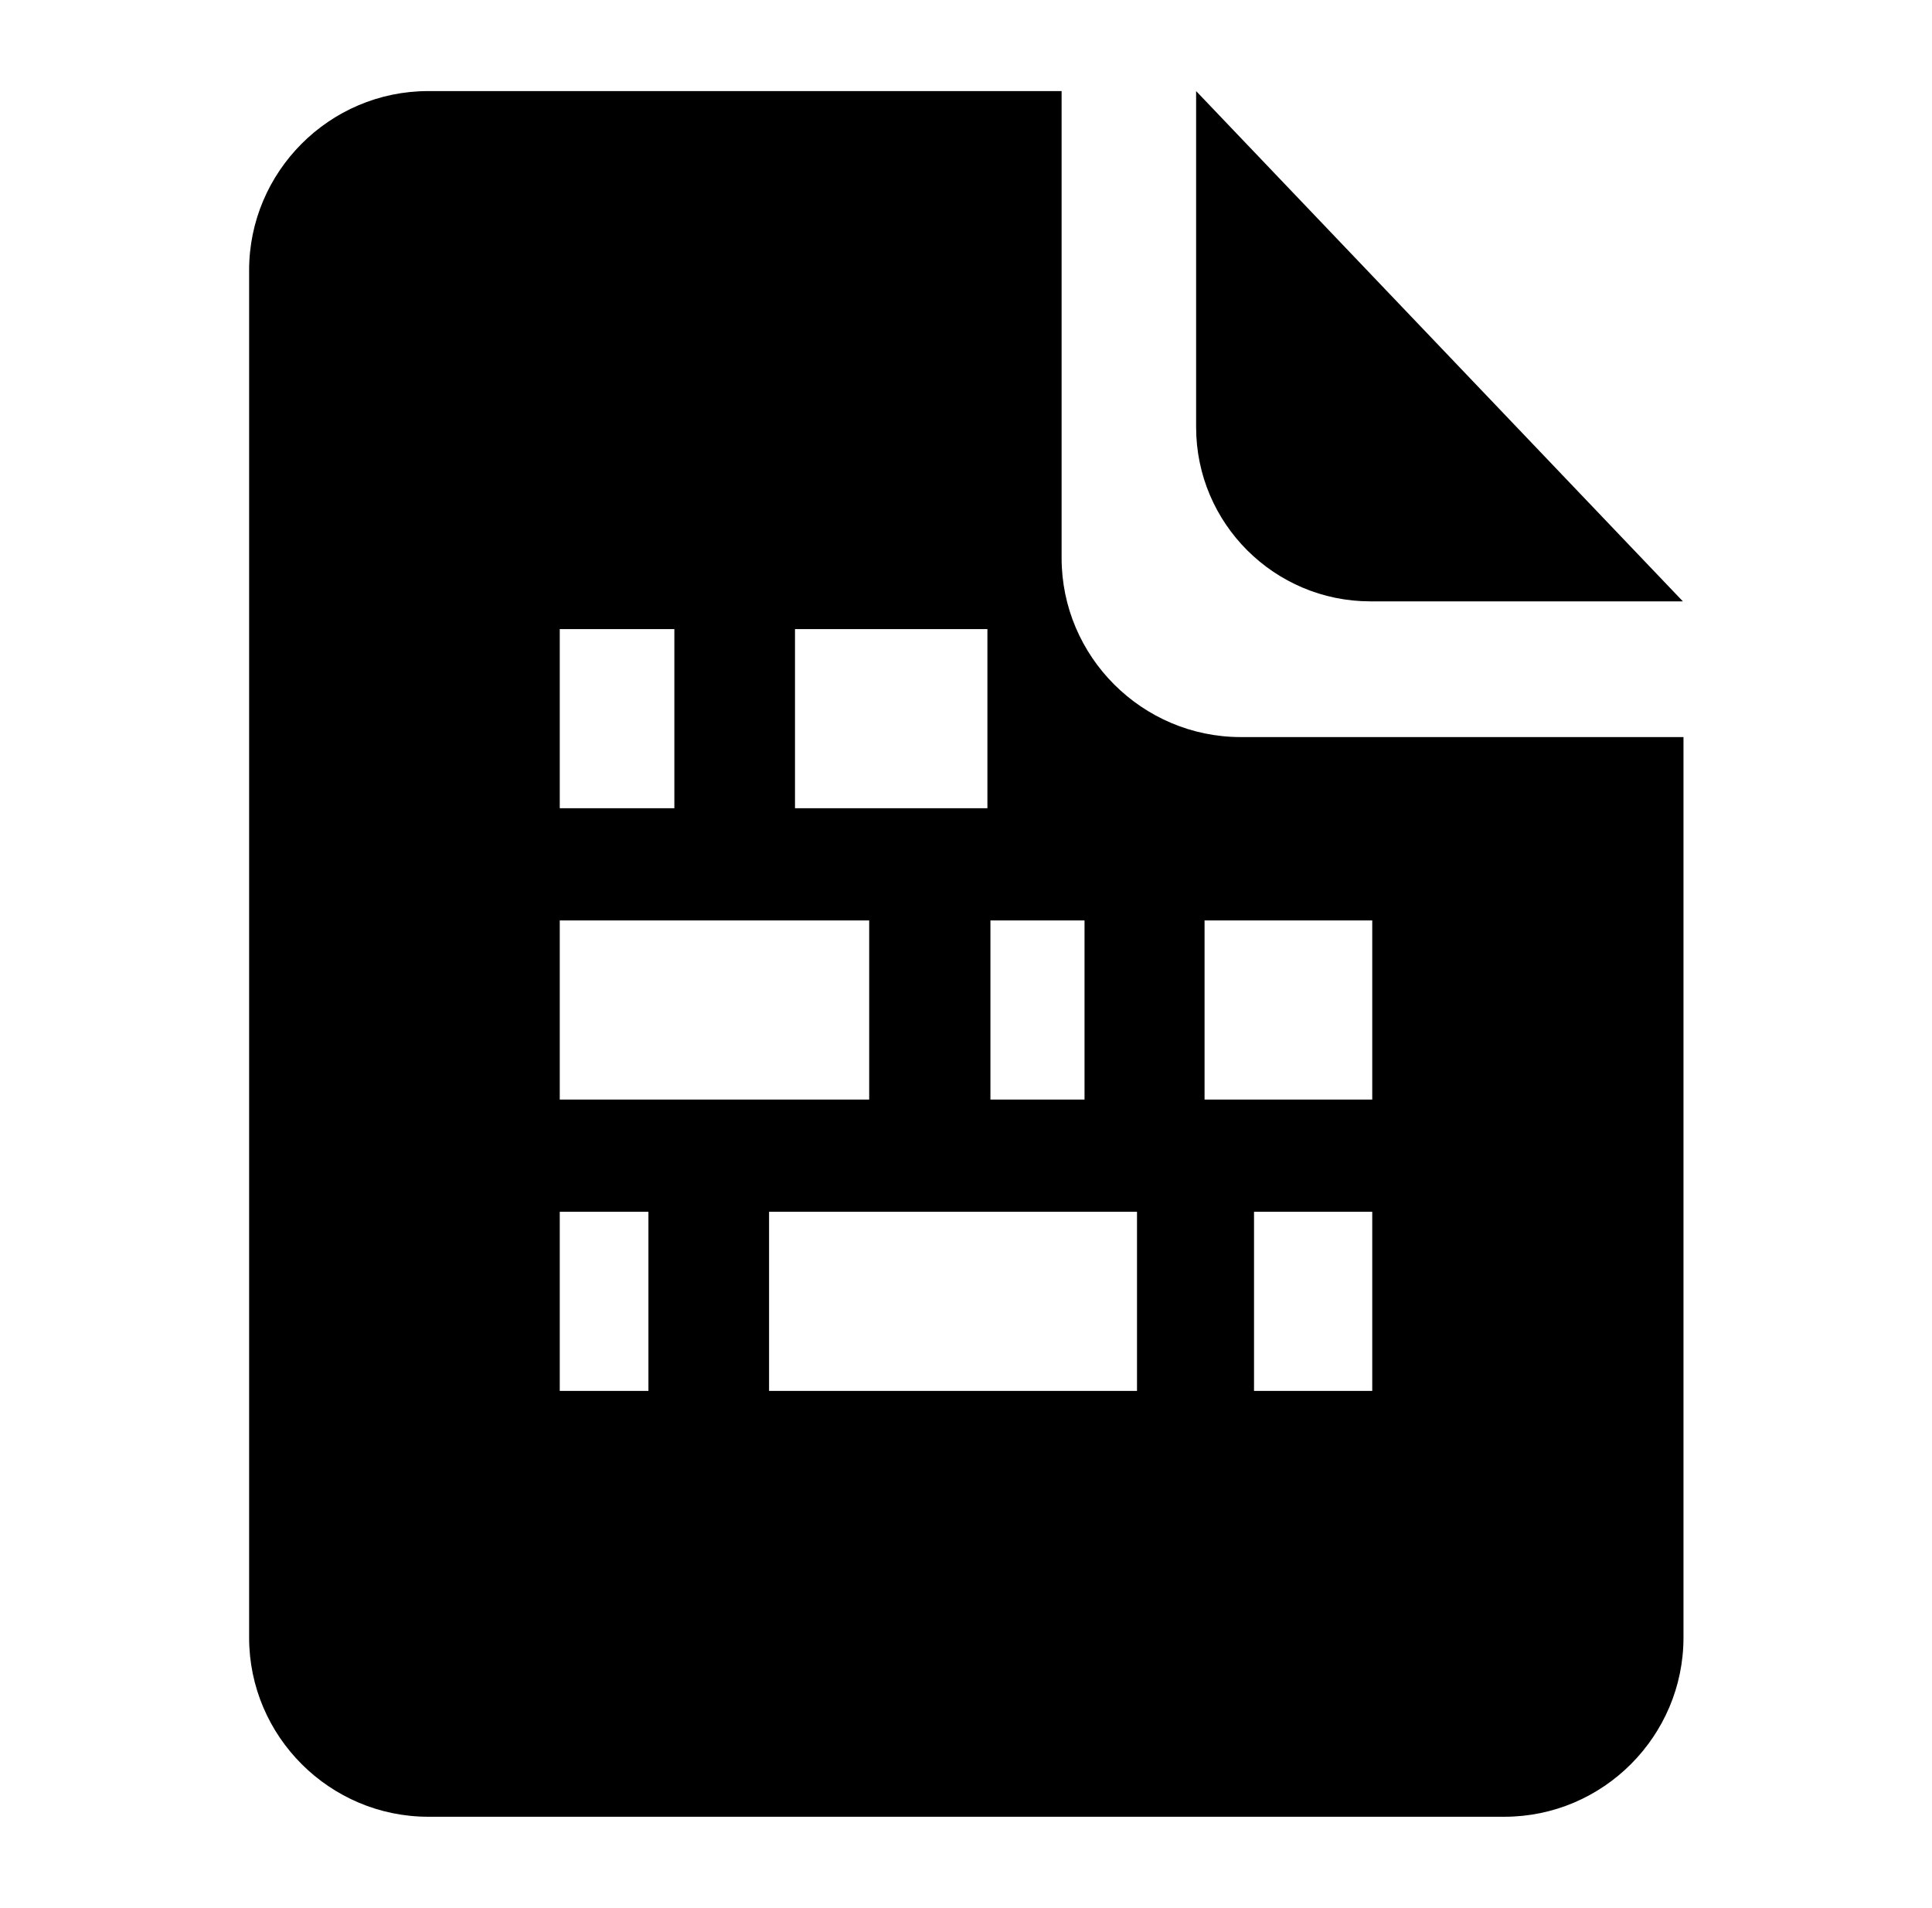
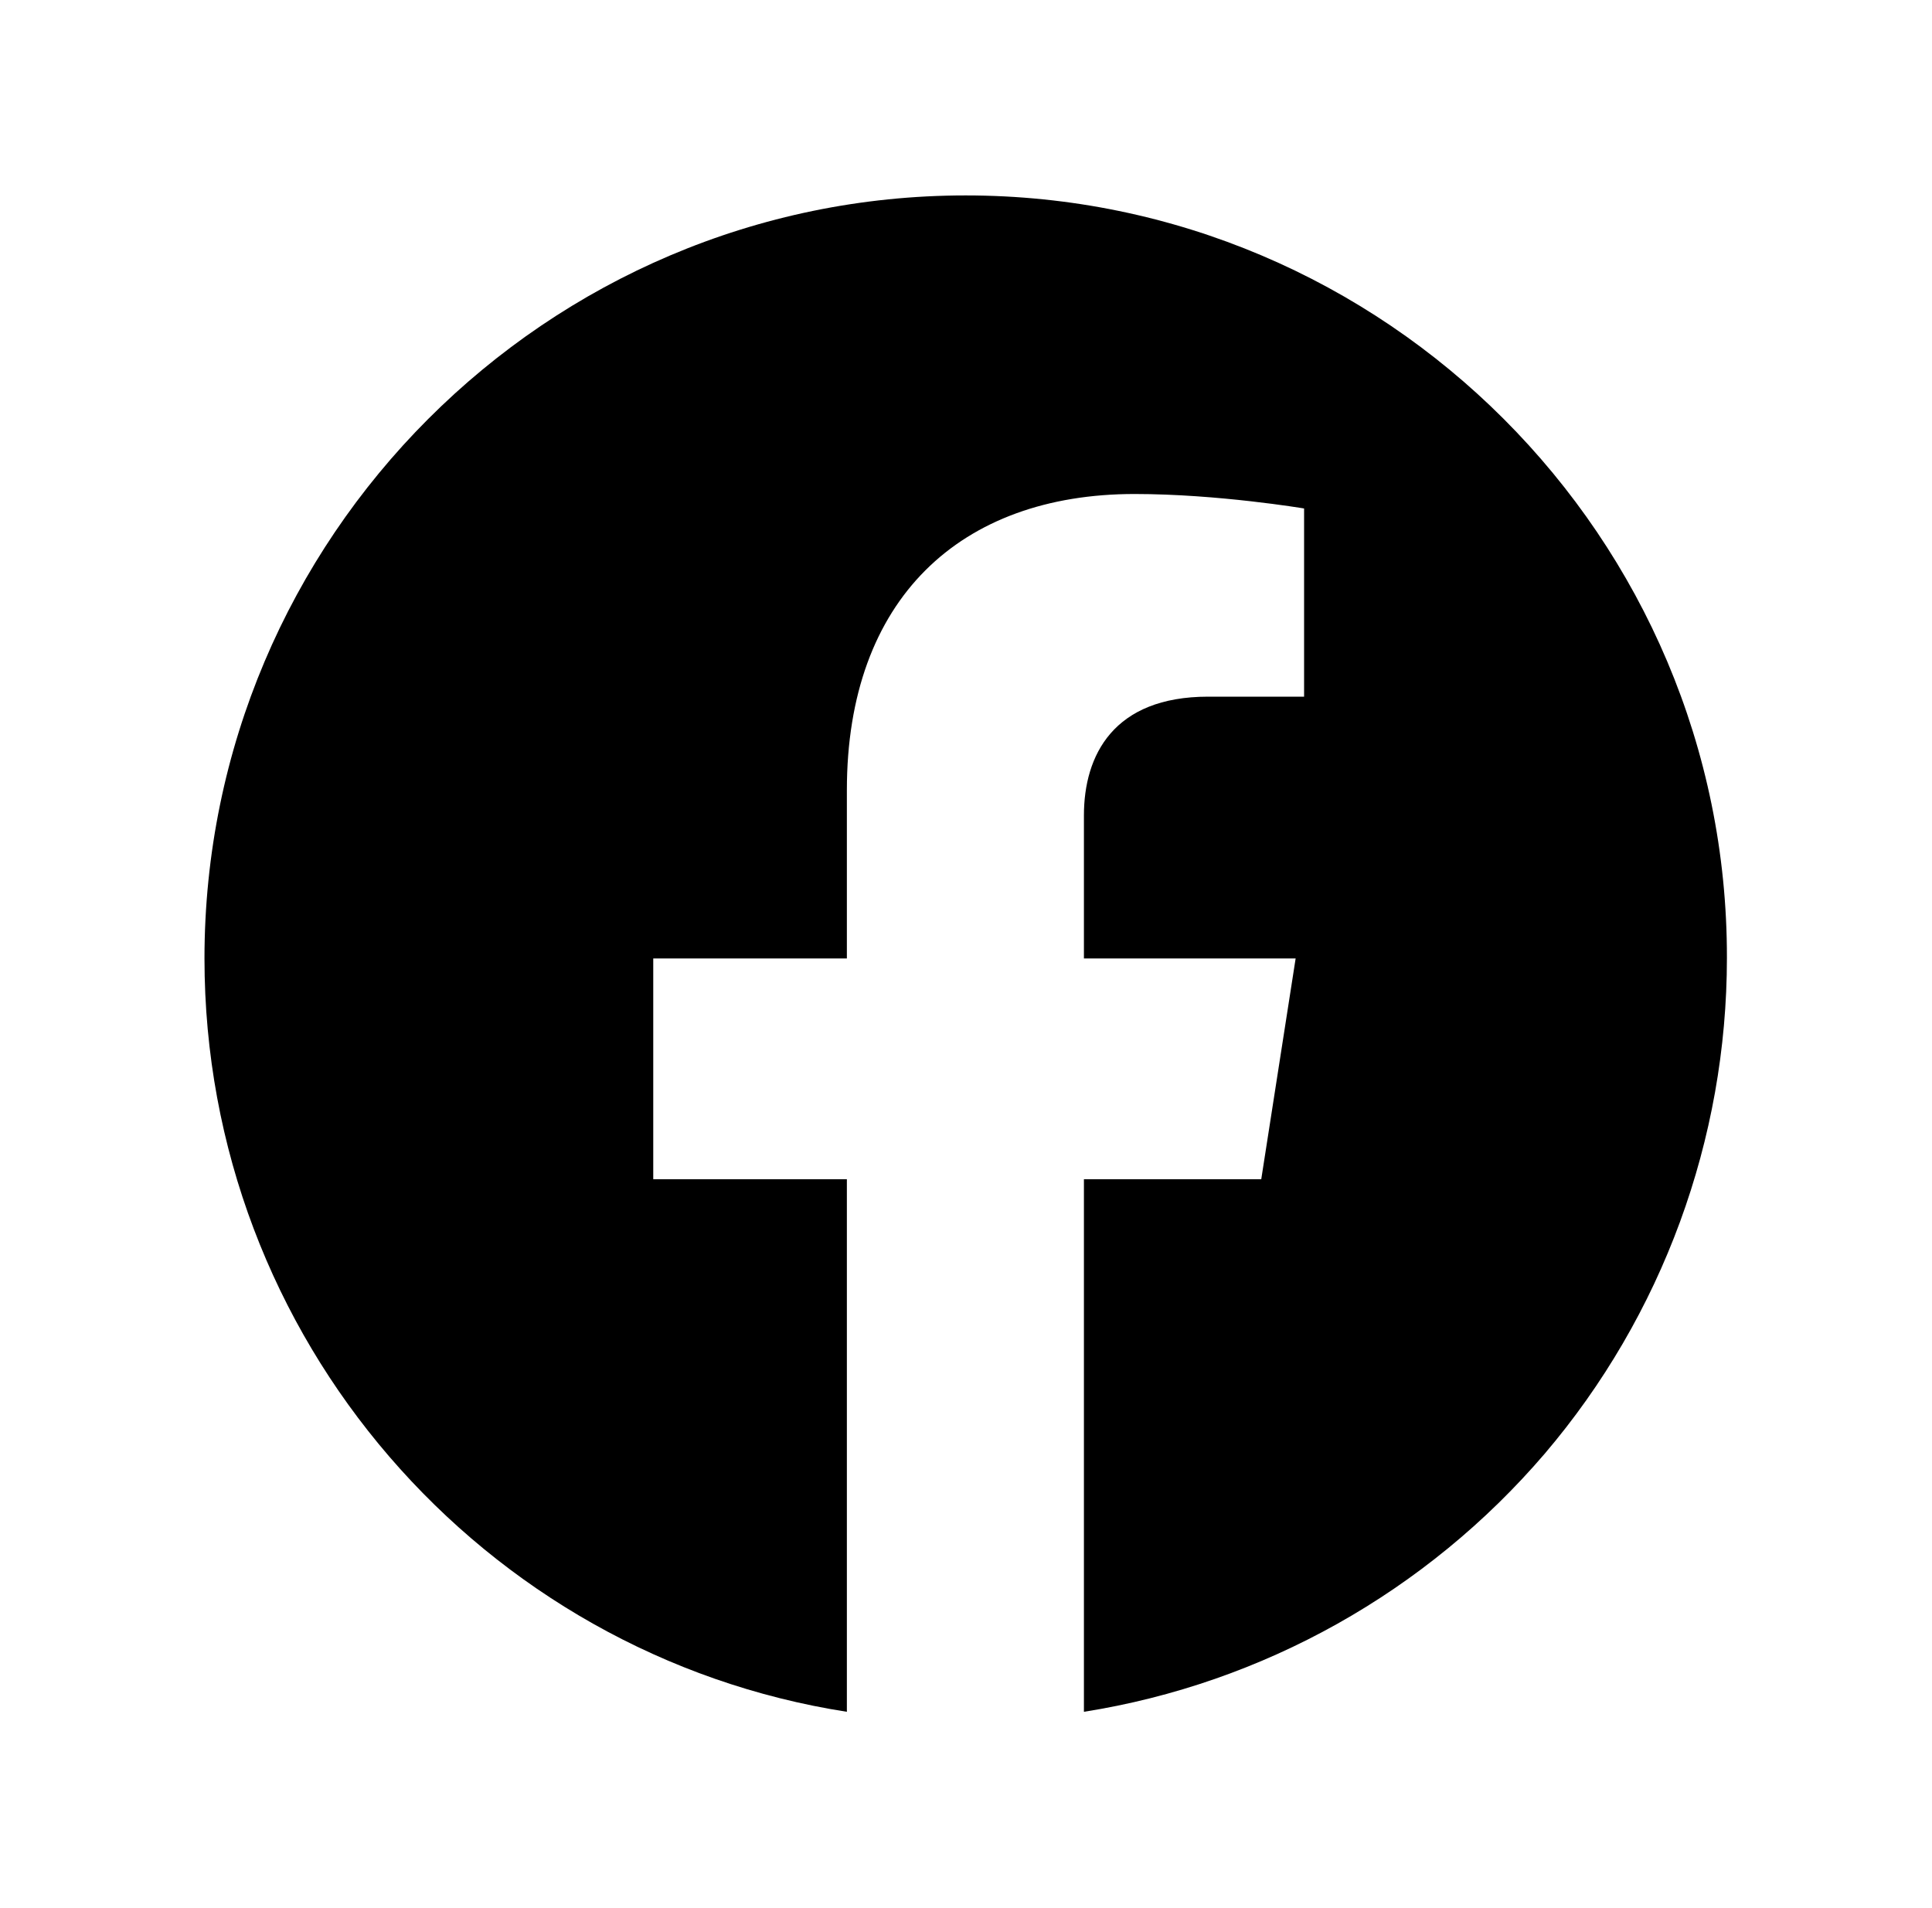
<svg xmlns="http://www.w3.org/2000/svg" version="1.1" id="Layer_1" x="0px" y="0px" viewBox="0 0 320.3 316.3" style="enable-background:new 0 0 320.3 316.3;" xml:space="preserve">
-   <g>
-     <path d="M205.7,122.2c-16.3,0-29.7-13.3-29.7-29.7V15.1h-105c-16.4,0-29.7,13.4-29.7,29.7v226.7c0,16.4,13.4,29.7,29.7,29.7h178.4   c16.4,0,29.7-13.4,29.7-29.7l0-149.3H205.7z M164.2,152.6h15.6v29.7h-15.6V152.6z M131.8,104.3h31.9V134h-31.9V104.3z M92.8,104.3   h19V134h-19V104.3z M92.8,152.6h51.3v29.7H92.8V152.6z M107.5,230.6H92.8v-29.7h14.7V230.6z M188.5,230.6h-61v-29.7h61V230.6z    M227.5,230.6h-19.6v-29.7h19.6V230.6z M227.5,182.3h-27.8v-29.7h27.8V182.3z" />
-     <path d="M227.2,99.7H279l-80.7-84.6v55.7C198.3,86.8,211.3,99.7,227.2,99.7z" />
-   </g>
+   <path d="M160.1,32.4c-69.4,0-126.2,56.7-126.2,126.5c0,63.1,46.2,115.5,106.5,124.9v-88.3h-32.1v-36.6h32.1V131  c0-31.7,18.8-49.1,47.7-49.1c13.8,0,28.1,2.4,28.1,2.4v31.2h-15.9c-15.7,0-20.6,9.7-20.6,19.7v23.7h35.1l-5.7,36.6h-29.4v88.3  c29.7-4.7,56.8-19.9,76.4-42.8c19.5-22.9,30.2-52.1,30.2-82.2C286.4,89.1,229.6,32.4,160.1,32.4z" />
</svg>
